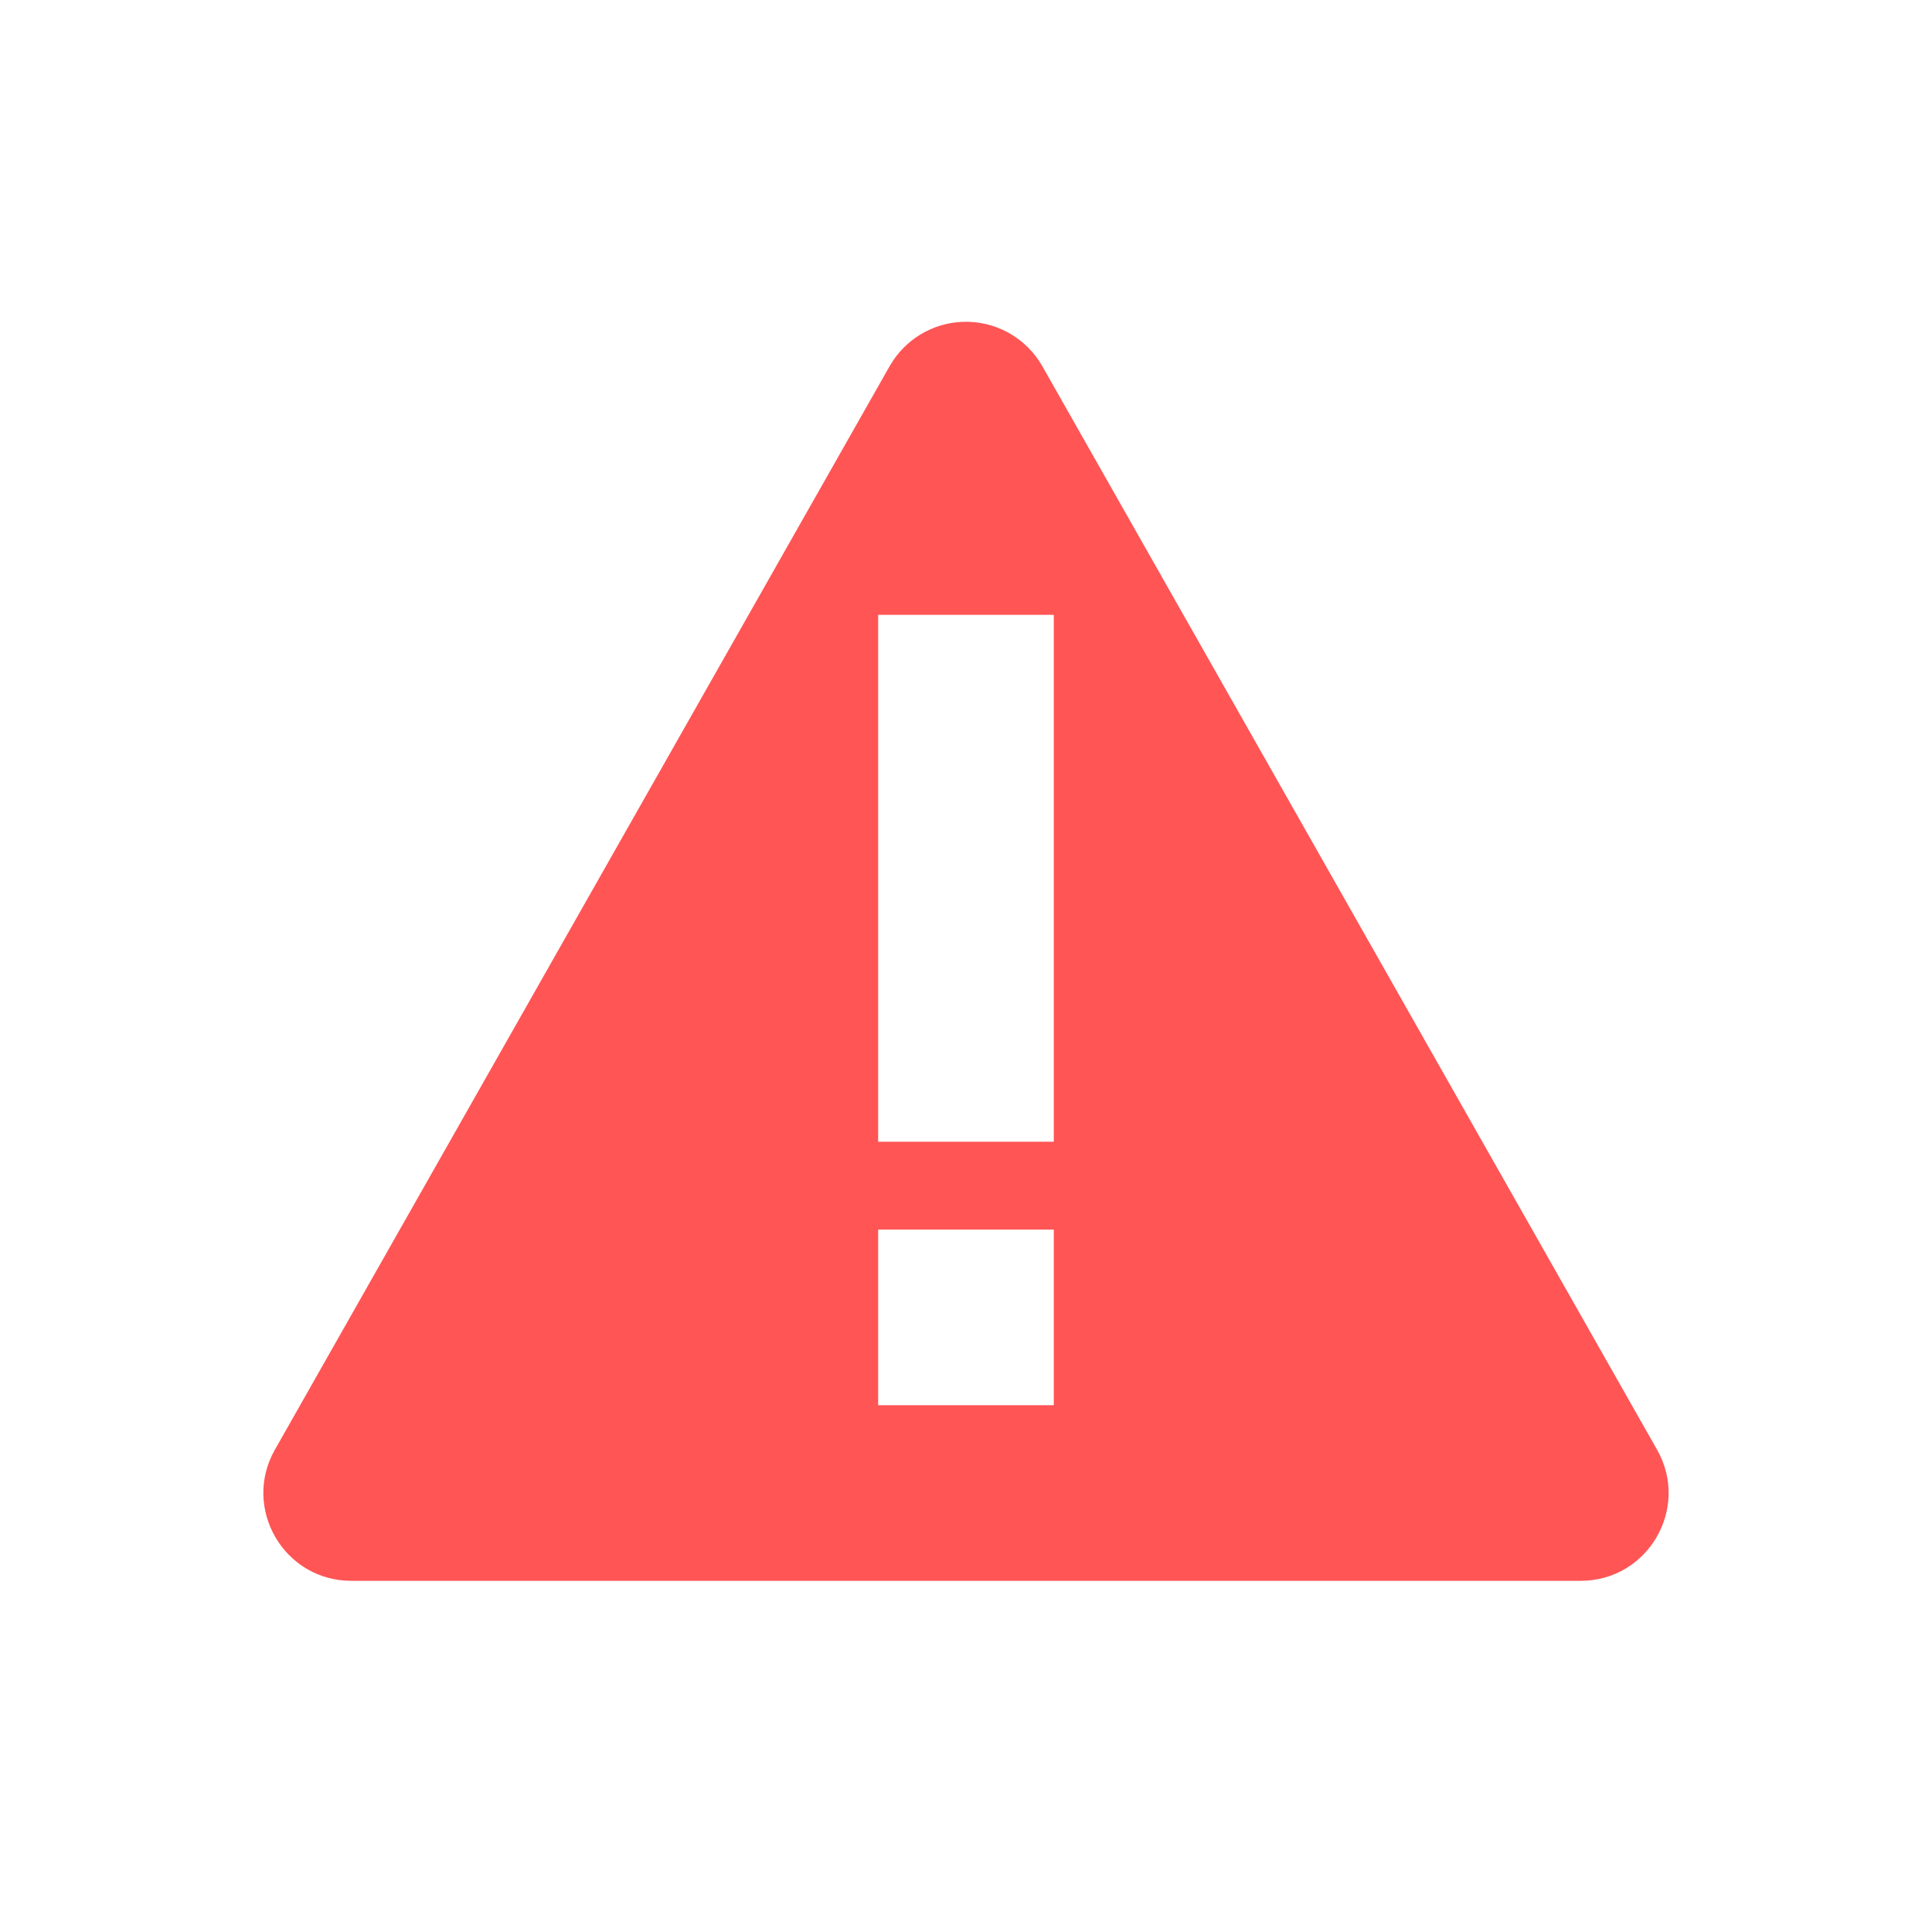
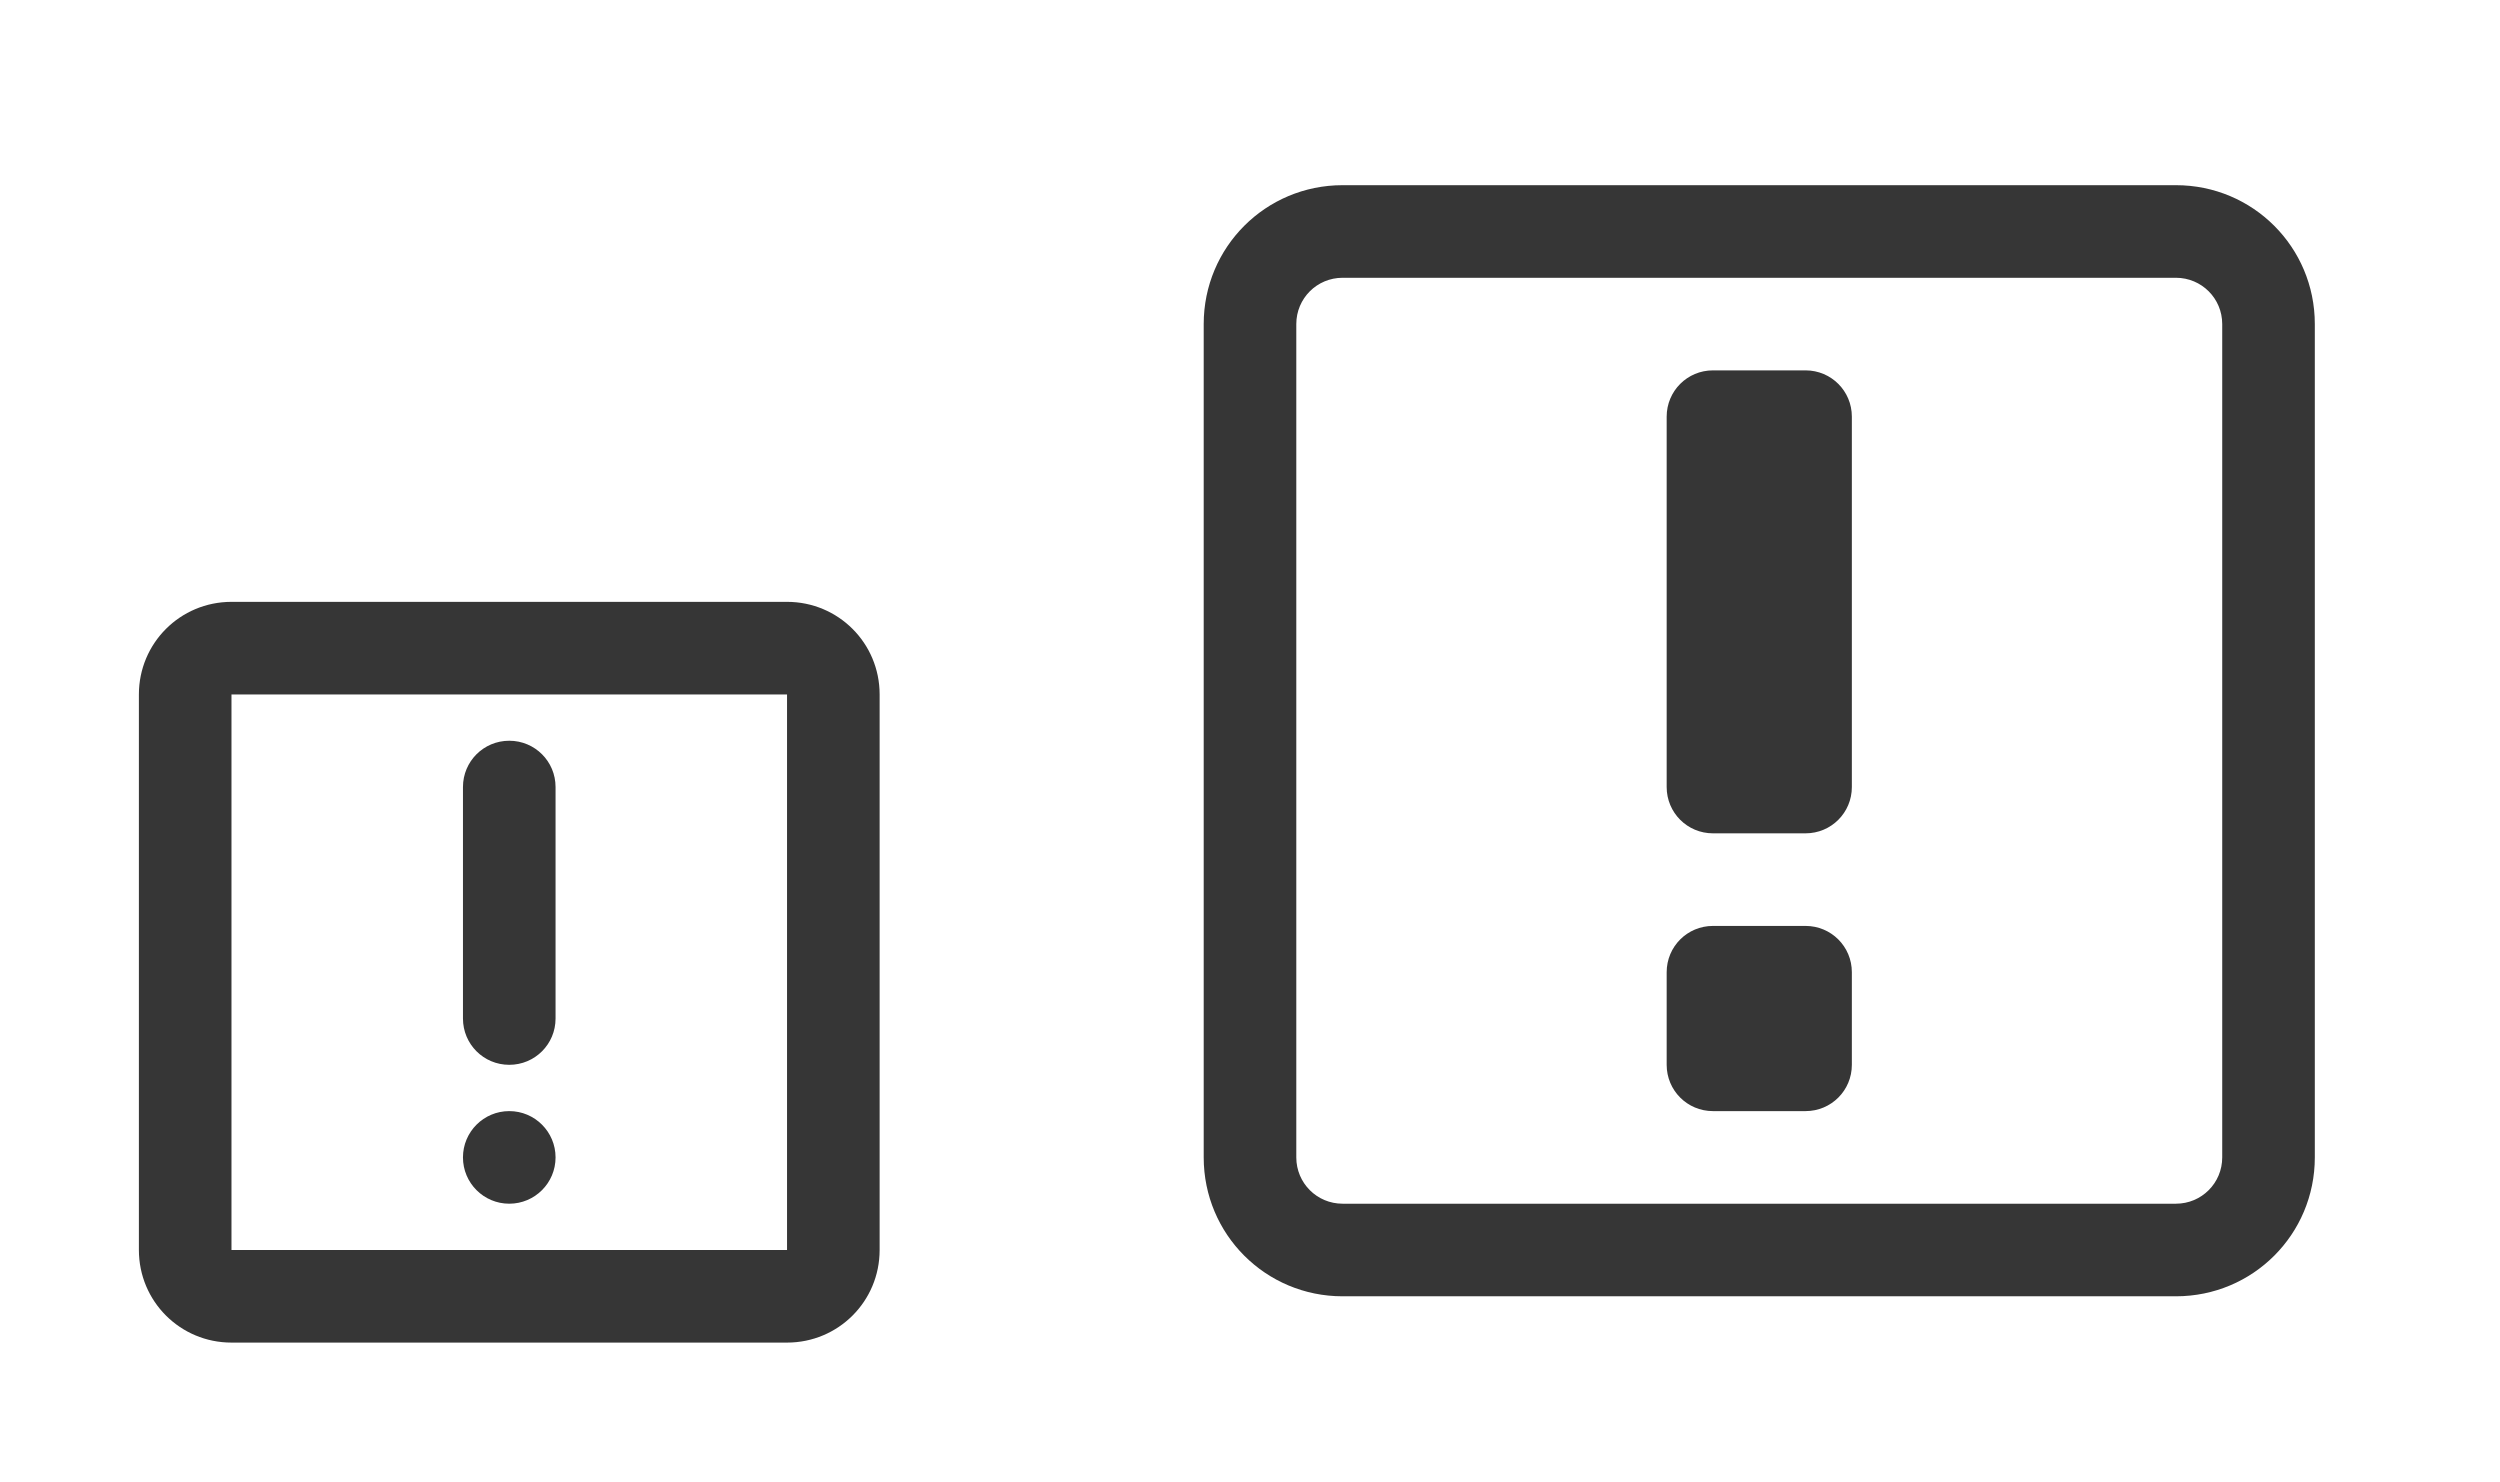
- <svg xmlns="http://www.w3.org/2000/svg" id="svg4353" width="22" height="22" version="1.1" viewBox="0 0 22 22">
-   <defs id="defs8">
-     <style id="current-color-scheme" type="text/css">
-    .ColorScheme-Text { color:#dedede; } .ColorScheme-Highlight { color:#5294e2; } .ColorScheme-ButtonBackground { color:#dedede; }
-   </style>
+ <svg xmlns="http://www.w3.org/2000/svg" id="svg19" viewBox="0 0 54 32" version="1.1">
+   <defs id="defs5">
+     <style type="text/css" id="current-color-scheme"> .ColorScheme-Text { color:#363636; } </style>
  </defs>
  <g id="apport">
-     <rect id="rect5178" width="22" height="22" x="0" y="-0.002" style="opacity:0.001;fill:currentColor" />
-     <g style="display:inline;enable-background:new" transform="translate(-302.0002,358.0011)" id="g7830">
-       <path class="warning" style="color:#000000;font-style:normal;font-variant:normal;font-weight:normal;font-stretch:normal;font-size:medium;line-height:normal;font-family:sans-serif;text-indent:0;text-align:start;text-decoration:none;text-decoration-line:none;text-decoration-style:solid;text-decoration-color:#000000;letter-spacing:normal;word-spacing:normal;text-transform:none;writing-mode:lr-tb;direction:ltr;baseline-shift:baseline;text-anchor:start;white-space:normal;clip-rule:nonzero;display:inline;overflow:visible;visibility:visible;opacity:1;isolation:auto;mix-blend-mode:normal;color-interpolation:sRGB;color-interpolation-filters:linearRGB;solid-color:#000000;solid-opacity:1;fill:#ff5555;fill-opacity:1;fill-rule:evenodd;stroke:none;stroke-width:2;stroke-linecap:butt;stroke-linejoin:round;stroke-miterlimit:4;stroke-dasharray:none;stroke-dashoffset:0;stroke-opacity:1;color-rendering:auto;image-rendering:auto;shape-rendering:auto;text-rendering:auto;enable-background:accumulate" d="m 312.955,-354.336 c -0.343,0.015 -0.654,0.206 -0.824,0.504 l -7,12.338 c -0.379,0.667 0.103,1.494 0.869,1.494 h 14 c 0.767,-3.2e-4 1.248,-0.828 0.869,-1.494 l -7,-12.338 c -0.186,-0.326 -0.539,-0.521 -0.914,-0.504 z M 312,-351 h 2 v 6 h -2 z m 0,7 h 2 v 2 h -2 z" id="path4374" />
-       <rect y="-355.003" x="305" height="16" width="16" id="rect6704" style="color:#bebebe;display:inline;overflow:visible;visibility:visible;fill:none;stroke:none;stroke-width:1;marker:none" />
+     <path id="path7" fill="none" d="m22 0v32h32v-32z" />
+     <path id="path9" fill="currentColor" d="m29 4c-1.662 0-3 1.338-3 3v18c0 1.662 1.338 3 3 3h18c1.662 0 3-1.338 3-3v-18c0-1.662-1.338-3-3-3h-18zm0 2h18c0.554 0 1 0.446 1 1v18c0 0.554-0.446 1-1 1h-18c-0.554 0-1-0.446-1-1v-18c0-0.554 0.446-1 1-1zm8 2c-0.554 0-1 0.446-1 1v8c0 0.554 0.446 1 1 1h2c0.554 0 1-0.446 1-1v-8c0-0.554-0.446-1-1-1h-2zm0 12c-0.554 0-1 0.446-1 1v2c0 0.554 0.446 1 1 1h2c0.554 0 1-0.446 1-1v-2c0-0.554-0.446-1-1-1h-2z" class="ColorScheme-Text" />
+   </g>
+   <g id="22-22-apport">
+     <path id="path12" fill="none" d="m0 10v22h22v-22z" />
+     <g id="g16" fill="currentColor" class="ColorScheme-Text">
+       <path id="path14" d="m5 13c-1.108 0-2 0.892-2 2v12c0 1.108 0.892 2 2 2h12c1.108 0 2-0.892 2-2v-12c0-1.108-0.892-2-2-2h-12zm0 2h12v12h-12v-12zm6 1c-0.554 0-1 0.446-1 1v5c0 0.554 0.446 1 1 1s1-0.446 1-1v-5c0-0.554-0.446-1-1-1zm0 8a1 1 0 0 0-1 1 1 1 0 0 0 1 1 1 1 0 0 0 1-1 1 1 0 0 0-1-1z" />
    </g>
  </g>
</svg>
